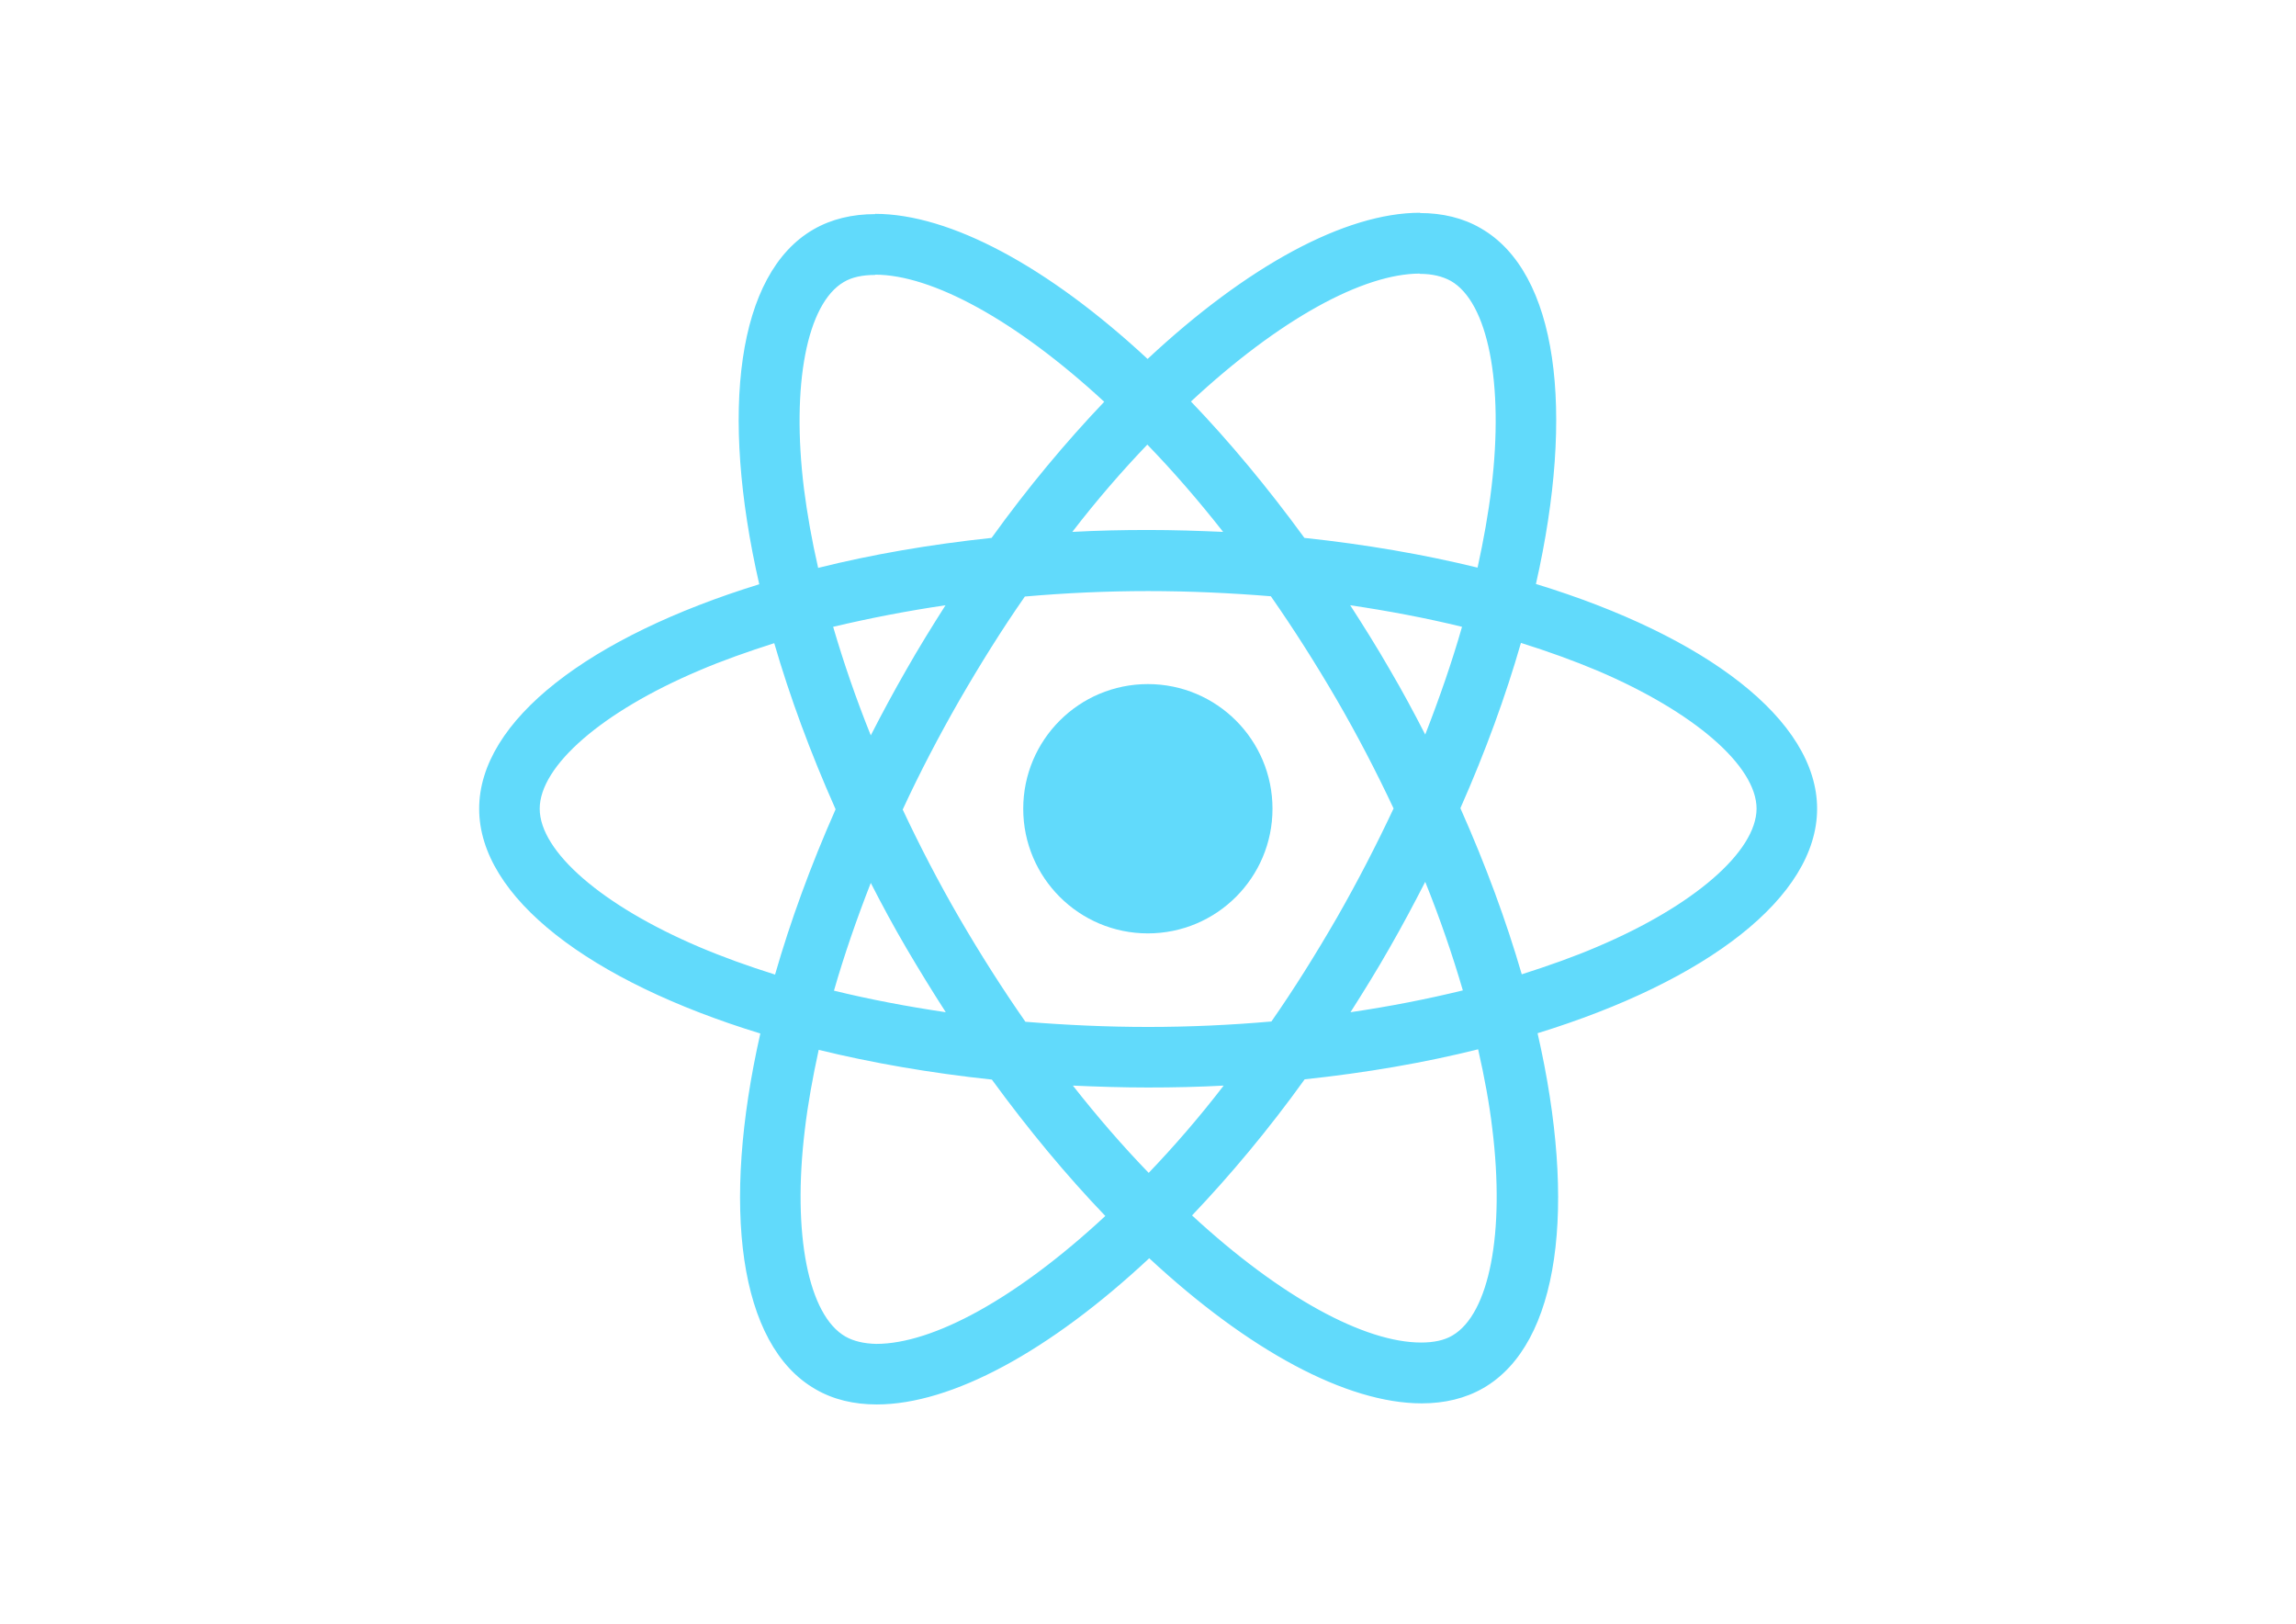
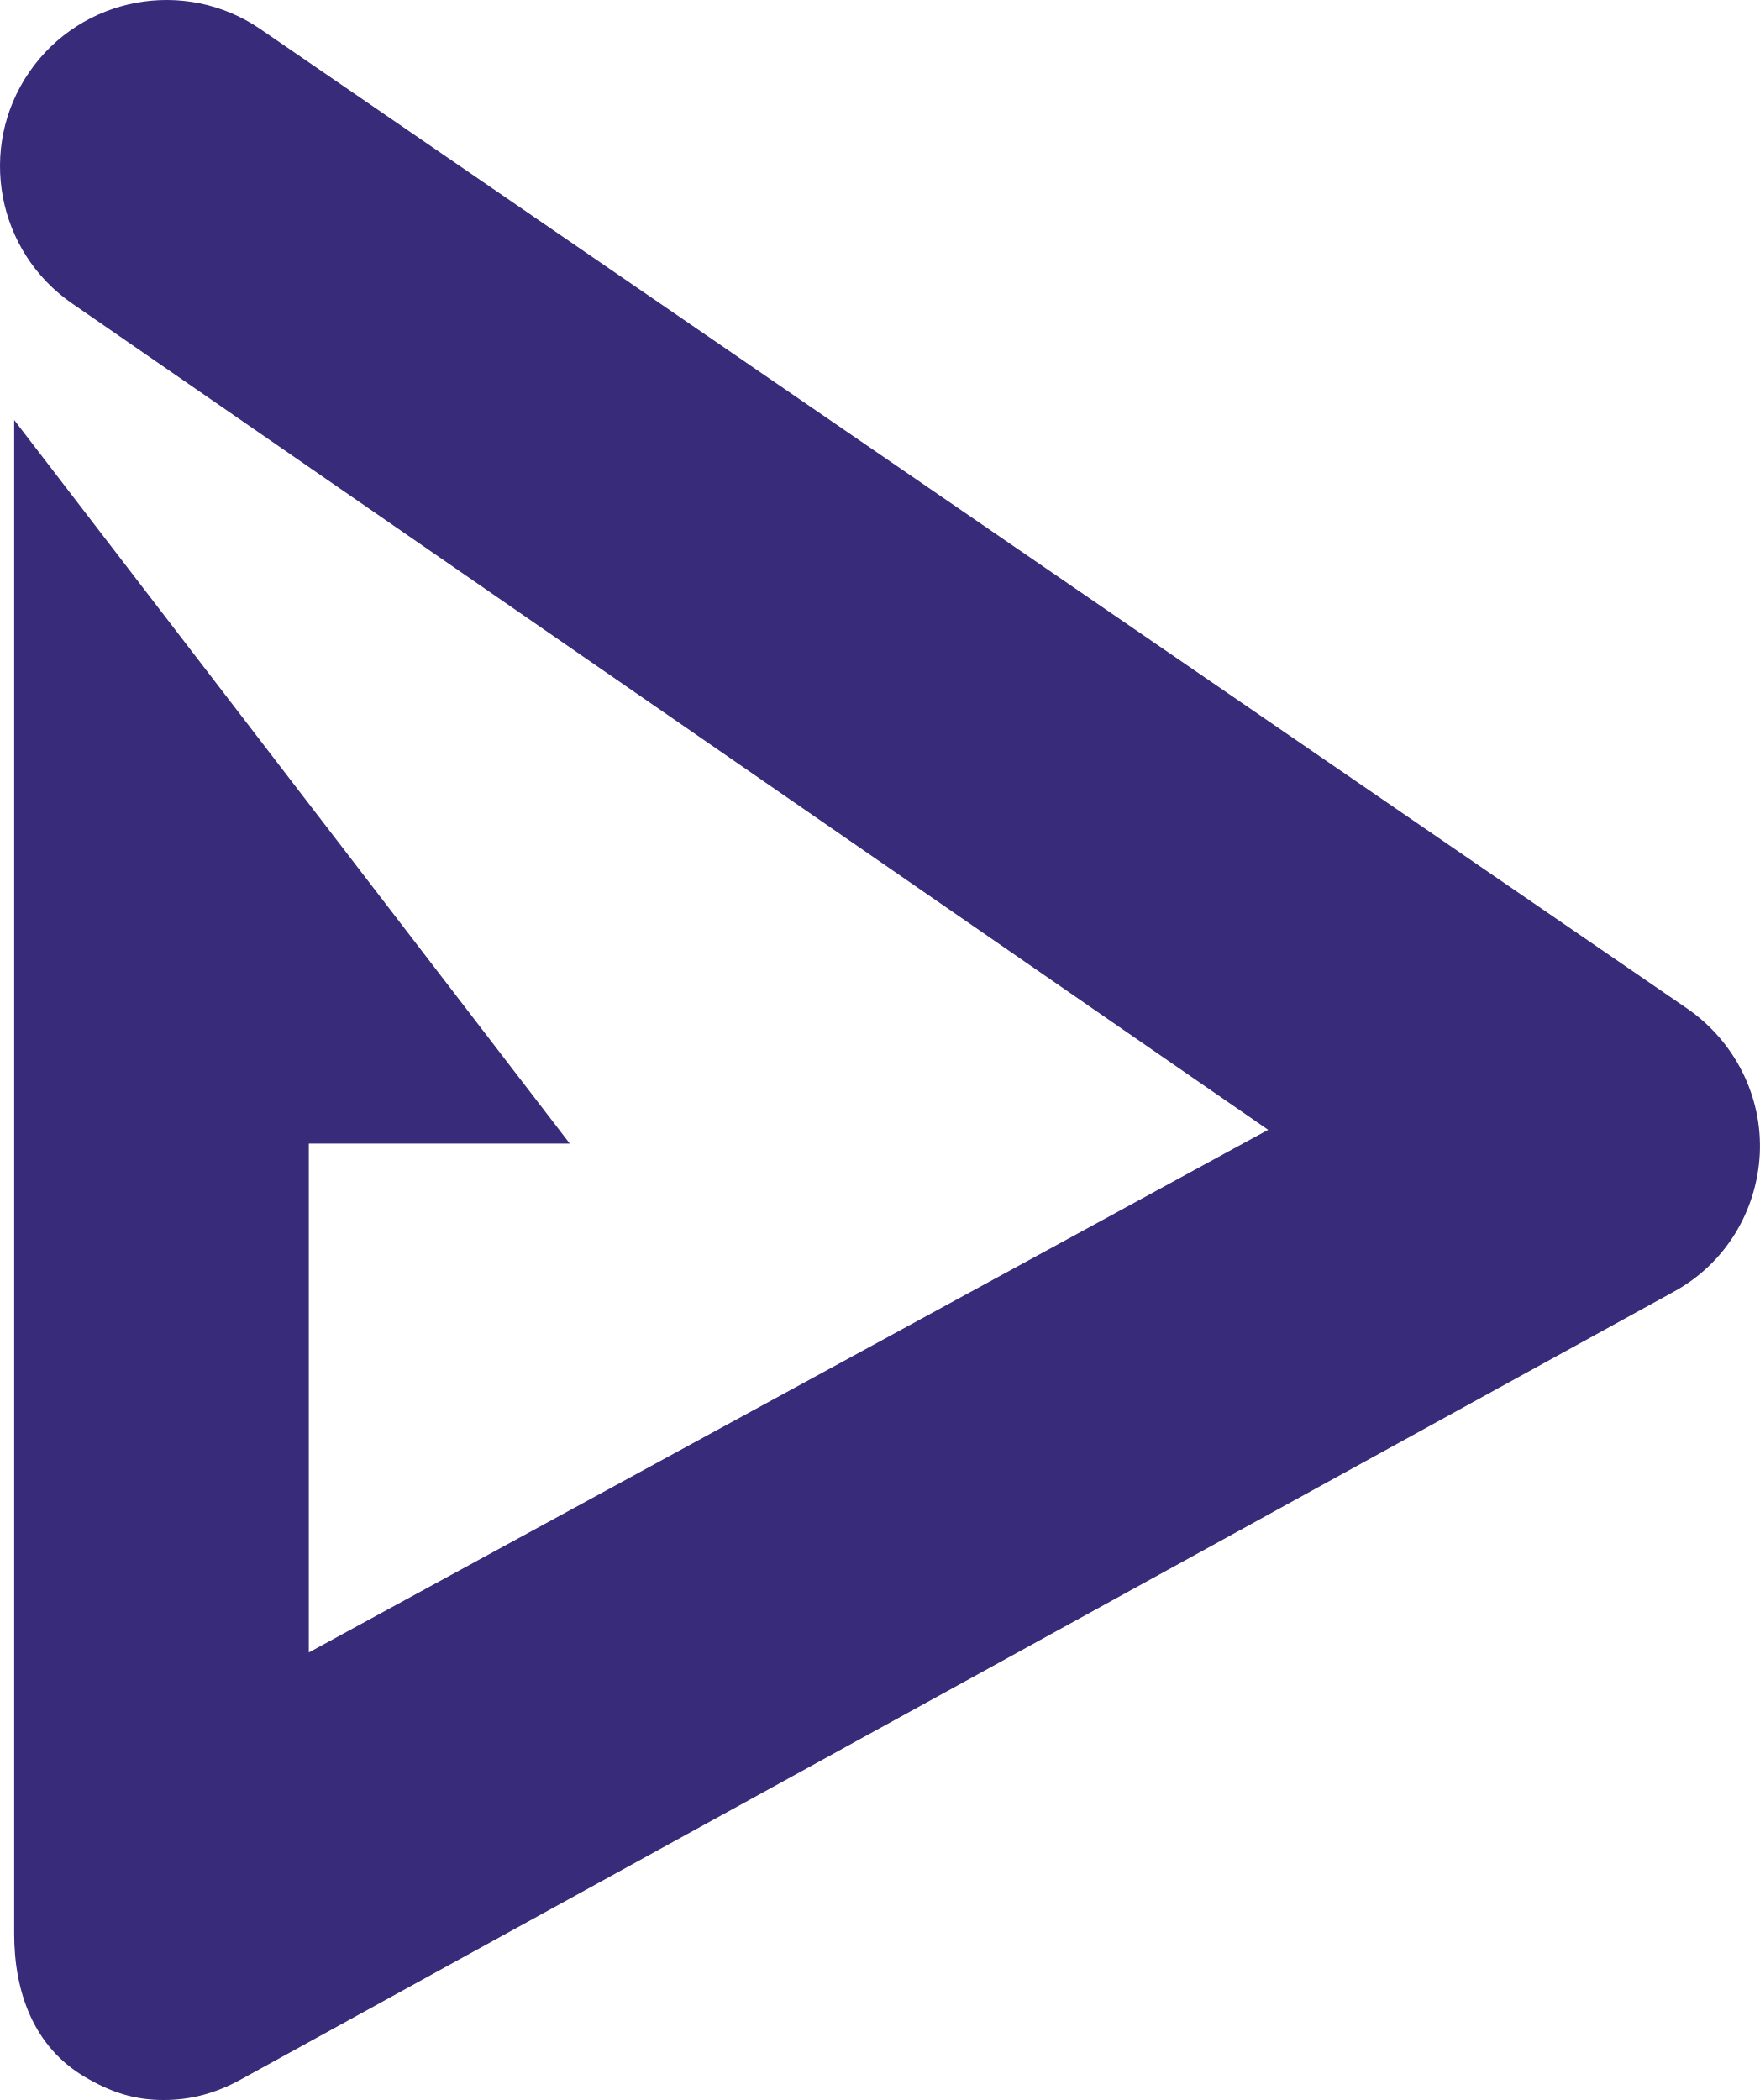
- <svg xmlns="http://www.w3.org/2000/svg" viewBox="0 0 841.9 595.3">
-   <g fill="#61DAFB">
-     <path d="M666.3 296.5c0-32.5-40.7-63.3-103.1-82.4 14.4-63.6 8-114.2-20.2-130.4-6.5-3.8-14.1-5.6-22.4-5.6v22.3c4.6 0 8.3.9 11.4 2.6 13.6 7.8 19.5 37.5 14.9 75.7-1.1 9.4-2.9 19.3-5.1 29.4-19.6-4.8-41-8.5-63.5-10.9-13.5-18.5-27.5-35.3-41.6-50 32.6-30.3 63.2-46.9 84-46.9V78c-27.5 0-63.5 19.6-99.9 53.6-36.4-33.8-72.4-53.2-99.9-53.2v22.3c20.7 0 51.4 16.5 84 46.6-14 14.7-28 31.4-41.3 49.9-22.6 2.4-44 6.1-63.6 11-2.3-10-4-19.7-5.2-29-4.7-38.2 1.1-67.9 14.6-75.8 3-1.8 6.9-2.6 11.5-2.6V78.5c-8.4 0-16 1.8-22.6 5.6-28.1 16.2-34.4 66.7-19.9 130.1-62.2 19.2-102.7 49.9-102.7 82.3 0 32.5 40.7 63.3 103.1 82.4-14.4 63.6-8 114.2 20.2 130.4 6.5 3.8 14.1 5.6 22.5 5.6 27.5 0 63.5-19.6 99.9-53.6 36.4 33.8 72.4 53.2 99.9 53.2 8.4 0 16-1.8 22.6-5.6 28.1-16.2 34.4-66.7 19.9-130.1 62-19.1 102.5-49.9 102.5-82.3zm-130.2-66.7c-3.7 12.9-8.3 26.2-13.5 39.5-4.1-8-8.4-16-13.1-24-4.6-8-9.5-15.8-14.4-23.4 14.2 2.1 27.9 4.7 41 7.9zm-45.8 106.5c-7.8 13.5-15.8 26.3-24.1 38.2-14.9 1.3-30 2-45.2 2-15.1 0-30.2-.7-45-1.9-8.3-11.9-16.4-24.6-24.2-38-7.6-13.1-14.5-26.4-20.8-39.8 6.2-13.4 13.2-26.8 20.7-39.9 7.8-13.5 15.8-26.3 24.1-38.2 14.9-1.3 30-2 45.2-2 15.1 0 30.2.7 45 1.9 8.3 11.9 16.4 24.6 24.2 38 7.6 13.1 14.5 26.4 20.8 39.8-6.3 13.4-13.2 26.8-20.7 39.9zm32.3-13c5.4 13.4 10 26.8 13.8 39.8-13.1 3.2-26.9 5.9-41.2 8 4.9-7.7 9.8-15.6 14.4-23.7 4.6-8 8.9-16.1 13-24.1zM421.2 430c-9.3-9.6-18.6-20.3-27.8-32 9 .4 18.2.7 27.5.7 9.4 0 18.7-.2 27.8-.7-9 11.7-18.3 22.4-27.5 32zm-74.4-58.9c-14.2-2.1-27.9-4.7-41-7.9 3.7-12.9 8.3-26.2 13.5-39.5 4.1 8 8.4 16 13.1 24 4.7 8 9.5 15.8 14.4 23.4zM420.7 163c9.3 9.6 18.6 20.3 27.8 32-9-.4-18.2-.7-27.5-.7-9.4 0-18.7.2-27.8.7 9-11.7 18.3-22.4 27.5-32zm-74 58.9c-4.9 7.7-9.8 15.6-14.4 23.7-4.6 8-8.9 16-13 24-5.4-13.4-10-26.8-13.8-39.8 13.1-3.1 26.9-5.8 41.2-7.9zm-90.5 125.2c-35.4-15.1-58.3-34.9-58.3-50.6 0-15.7 22.9-35.6 58.3-50.6 8.6-3.7 18-7 27.7-10.1 5.7 19.6 13.2 40 22.5 60.9-9.2 20.8-16.6 41.1-22.2 60.6-9.9-3.1-19.3-6.5-28-10.2zM310 490c-13.6-7.8-19.5-37.5-14.9-75.7 1.1-9.4 2.9-19.3 5.1-29.4 19.6 4.8 41 8.5 63.5 10.9 13.5 18.5 27.5 35.3 41.6 50-32.6 30.3-63.2 46.9-84 46.9-4.5-.1-8.3-1-11.3-2.7zm237.2-76.2c4.7 38.2-1.1 67.9-14.6 75.8-3 1.8-6.9 2.6-11.5 2.6-20.7 0-51.4-16.5-84-46.6 14-14.7 28-31.4 41.3-49.9 22.6-2.4 44-6.1 63.6-11 2.3 10.1 4.1 19.8 5.2 29.1zm38.5-66.7c-8.6 3.7-18 7-27.7 10.1-5.7-19.6-13.2-40-22.5-60.9 9.2-20.8 16.6-41.1 22.2-60.6 9.9 3.1 19.3 6.5 28.1 10.2 35.4 15.1 58.3 34.9 58.3 50.6-.1 15.7-23 35.6-58.4 50.6zM320.8 78.4z" />
-     <circle cx="420.9" cy="296.5" r="45.7" />
-     <path d="M520.5 78.1z" />
+ <svg xmlns="http://www.w3.org/2000/svg" version="1.1" id="Livello_1" x="0px" y="0px" width="165.774px" height="197.826px" viewBox="0 0 165.774 197.826" enable-background="new 0 0 165.774 197.826" xml:space="preserve">
+   <g>
+     <path fill="#372B7A" d="M158.903,94.998L24.541,2.75c-7.14-4.9-16.889-3.07-21.789,4.046c-4.899,7.137-3.078,16.895,4.05,21.798   l112.648,77.838l-90.363,49.234v-47.938h24.581L1.335,39.564v50.134v19.201v73.252c0,5.54,1.857,10.669,6.637,13.49   c2.461,1.459,4.688,2.185,7.441,2.185c2.593,0,4.935-0.643,7.288-1.941l135.008-74.232c4.774-2.621,7.768-7.521,8.047-12.959   C166.019,103.271,163.386,98.082,158.903,94.998" />
  </g>
</svg>
